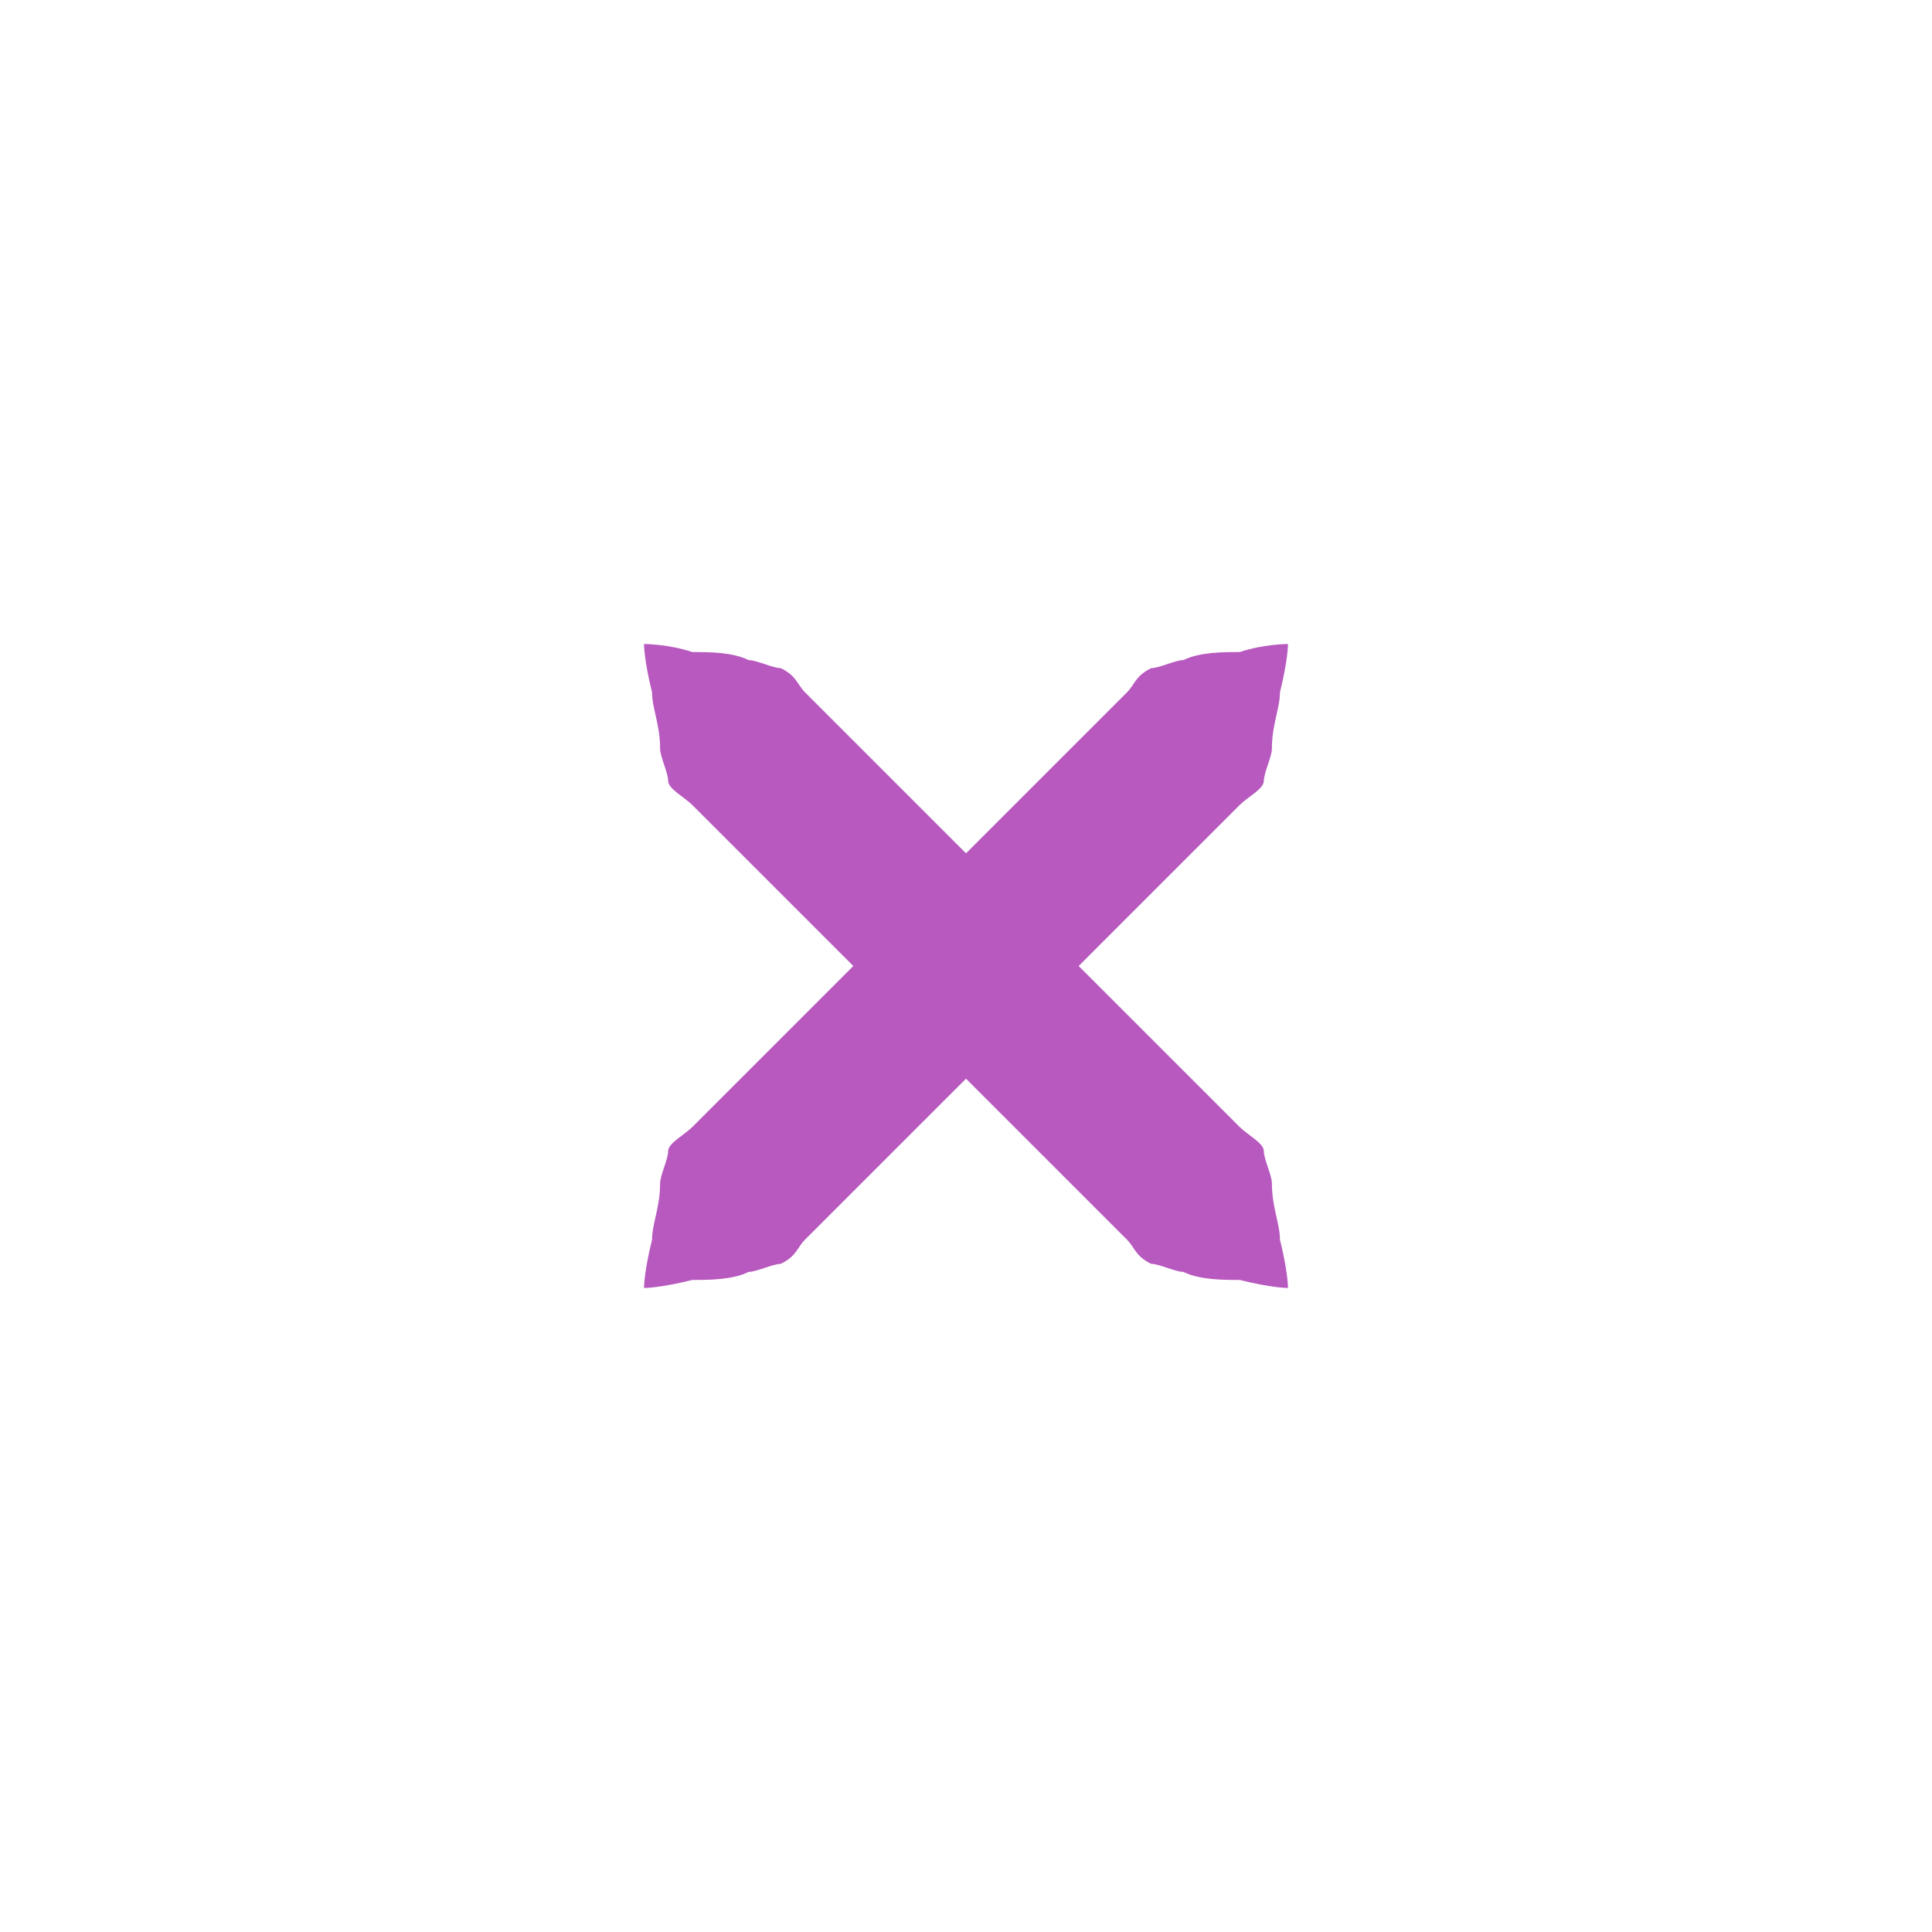
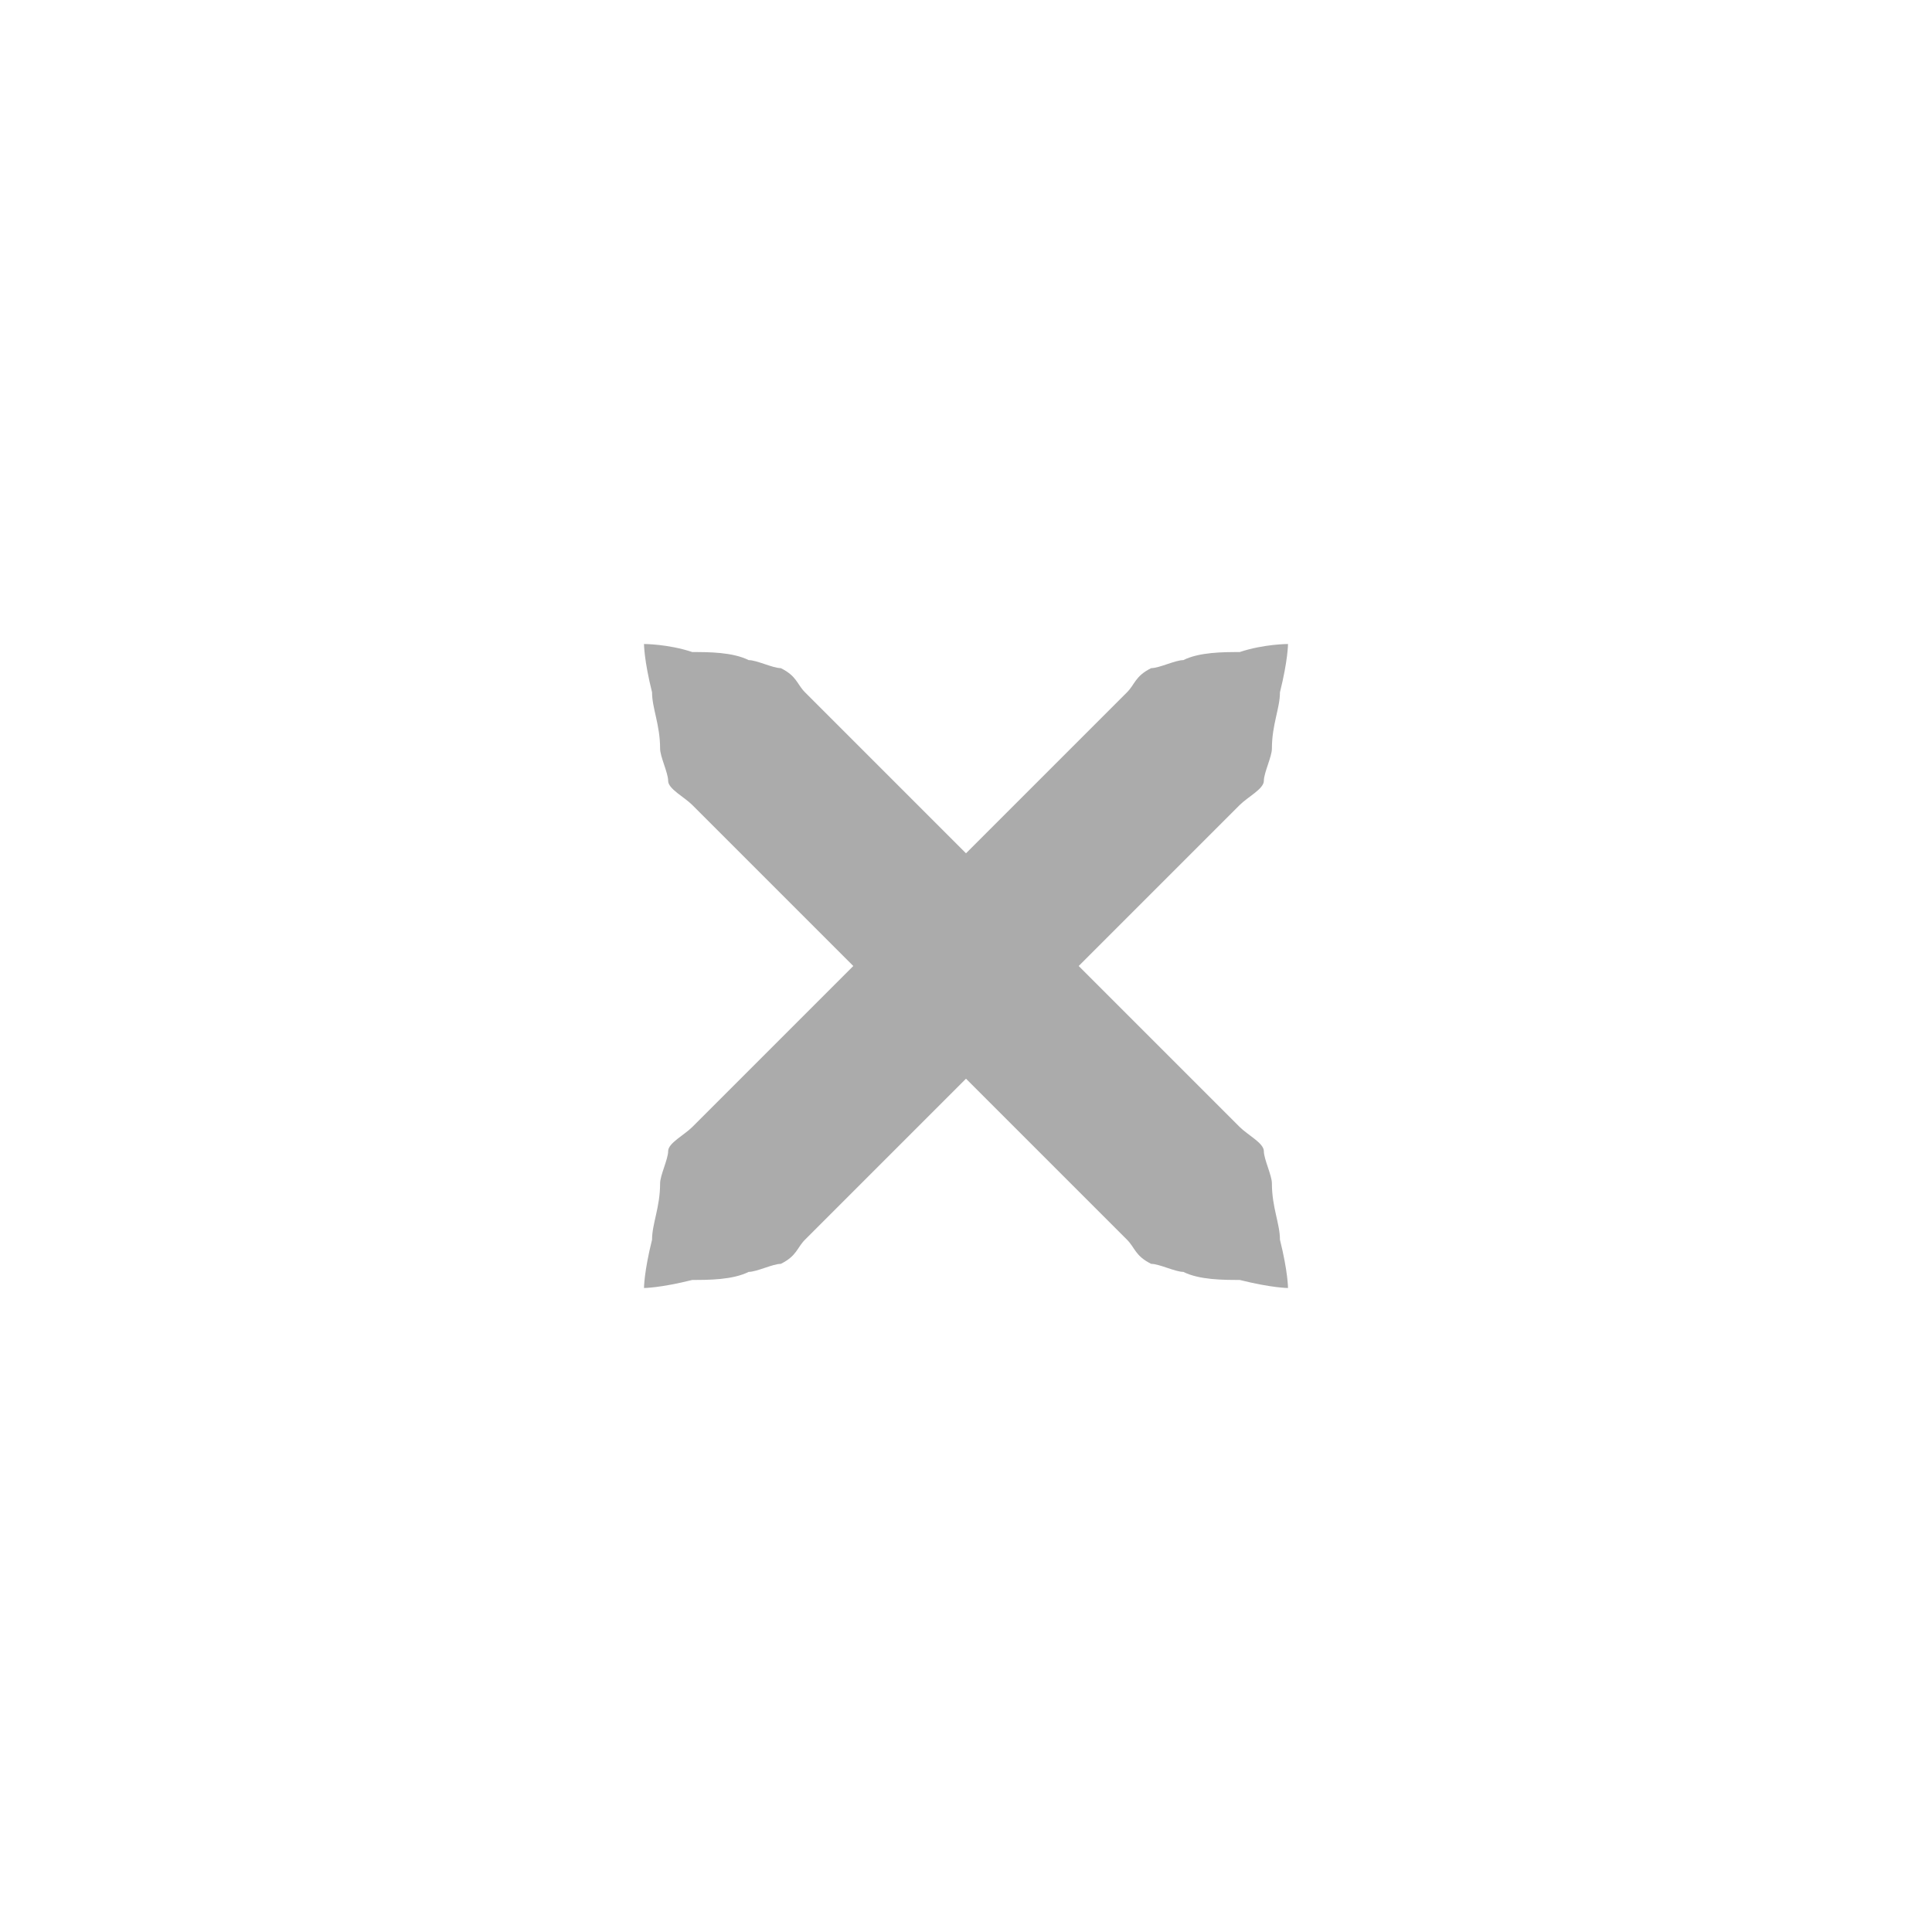
<svg xmlns="http://www.w3.org/2000/svg" xmlns:xlink="http://www.w3.org/1999/xlink" version="1.1" x="0px" y="0px" width="24px" height="24px" viewBox="0 0 24 24">
-   <path id="a" fill="#b859bf" d="M16,8c0,0,0,0.2-0.1,0.6c0,0.2-0.1,0.4-0.1,0.7c0,0.1-0.1,0.3-0.1,0.4c0,0.1-0.2,0.2-0.3,0.3c-0.7,0.7-1.7,1.7-2.7,2.7c-1,1-2,2-2.7,2.7c-0.1,0.1-0.1,0.2-0.3,0.3c-0.1,0-0.3,0.1-0.4,0.1c-0.2,0.1-0.5,0.1-0.7,0.1C8.2,16,8,16,8,16s0-0.2,0.1-0.6c0-0.2,0.1-0.4,0.1-0.7c0-0.1,0.1-0.3,0.1-0.4c0-0.1,0.2-0.2,0.3-0.3c0.7-0.7,1.7-1.7,2.7-2.7c1-1,2-2,2.7-2.7c0.1-0.1,0.1-0.2,0.3-0.3c0.1,0,0.3-0.1,0.4-0.1c0.2-0.1,0.5-0.1,0.7-0.1C15.7,8,16,8,16,8z" />
+   <path id="a" fill="#ababab" d="M16,8c0,0,0,0.2-0.1,0.6c0,0.2-0.1,0.4-0.1,0.7c0,0.1-0.1,0.3-0.1,0.4c0,0.1-0.2,0.2-0.3,0.3c-0.7,0.7-1.7,1.7-2.7,2.7c-1,1-2,2-2.7,2.7c-0.1,0.1-0.1,0.2-0.3,0.3c-0.1,0-0.3,0.1-0.4,0.1c-0.2,0.1-0.5,0.1-0.7,0.1C8.2,16,8,16,8,16s0-0.2,0.1-0.6c0-0.2,0.1-0.4,0.1-0.7c0-0.1,0.1-0.3,0.1-0.4c0-0.1,0.2-0.2,0.3-0.3c0.7-0.7,1.7-1.7,2.7-2.7c1-1,2-2,2.7-2.7c0.1-0.1,0.1-0.2,0.3-0.3c0.1,0,0.3-0.1,0.4-0.1c0.2-0.1,0.5-0.1,0.7-0.1C15.7,8,16,8,16,8z" />
  <use xlink:href="#a" transform="matrix(-1,0,0,1,24,0)" />
</svg>
